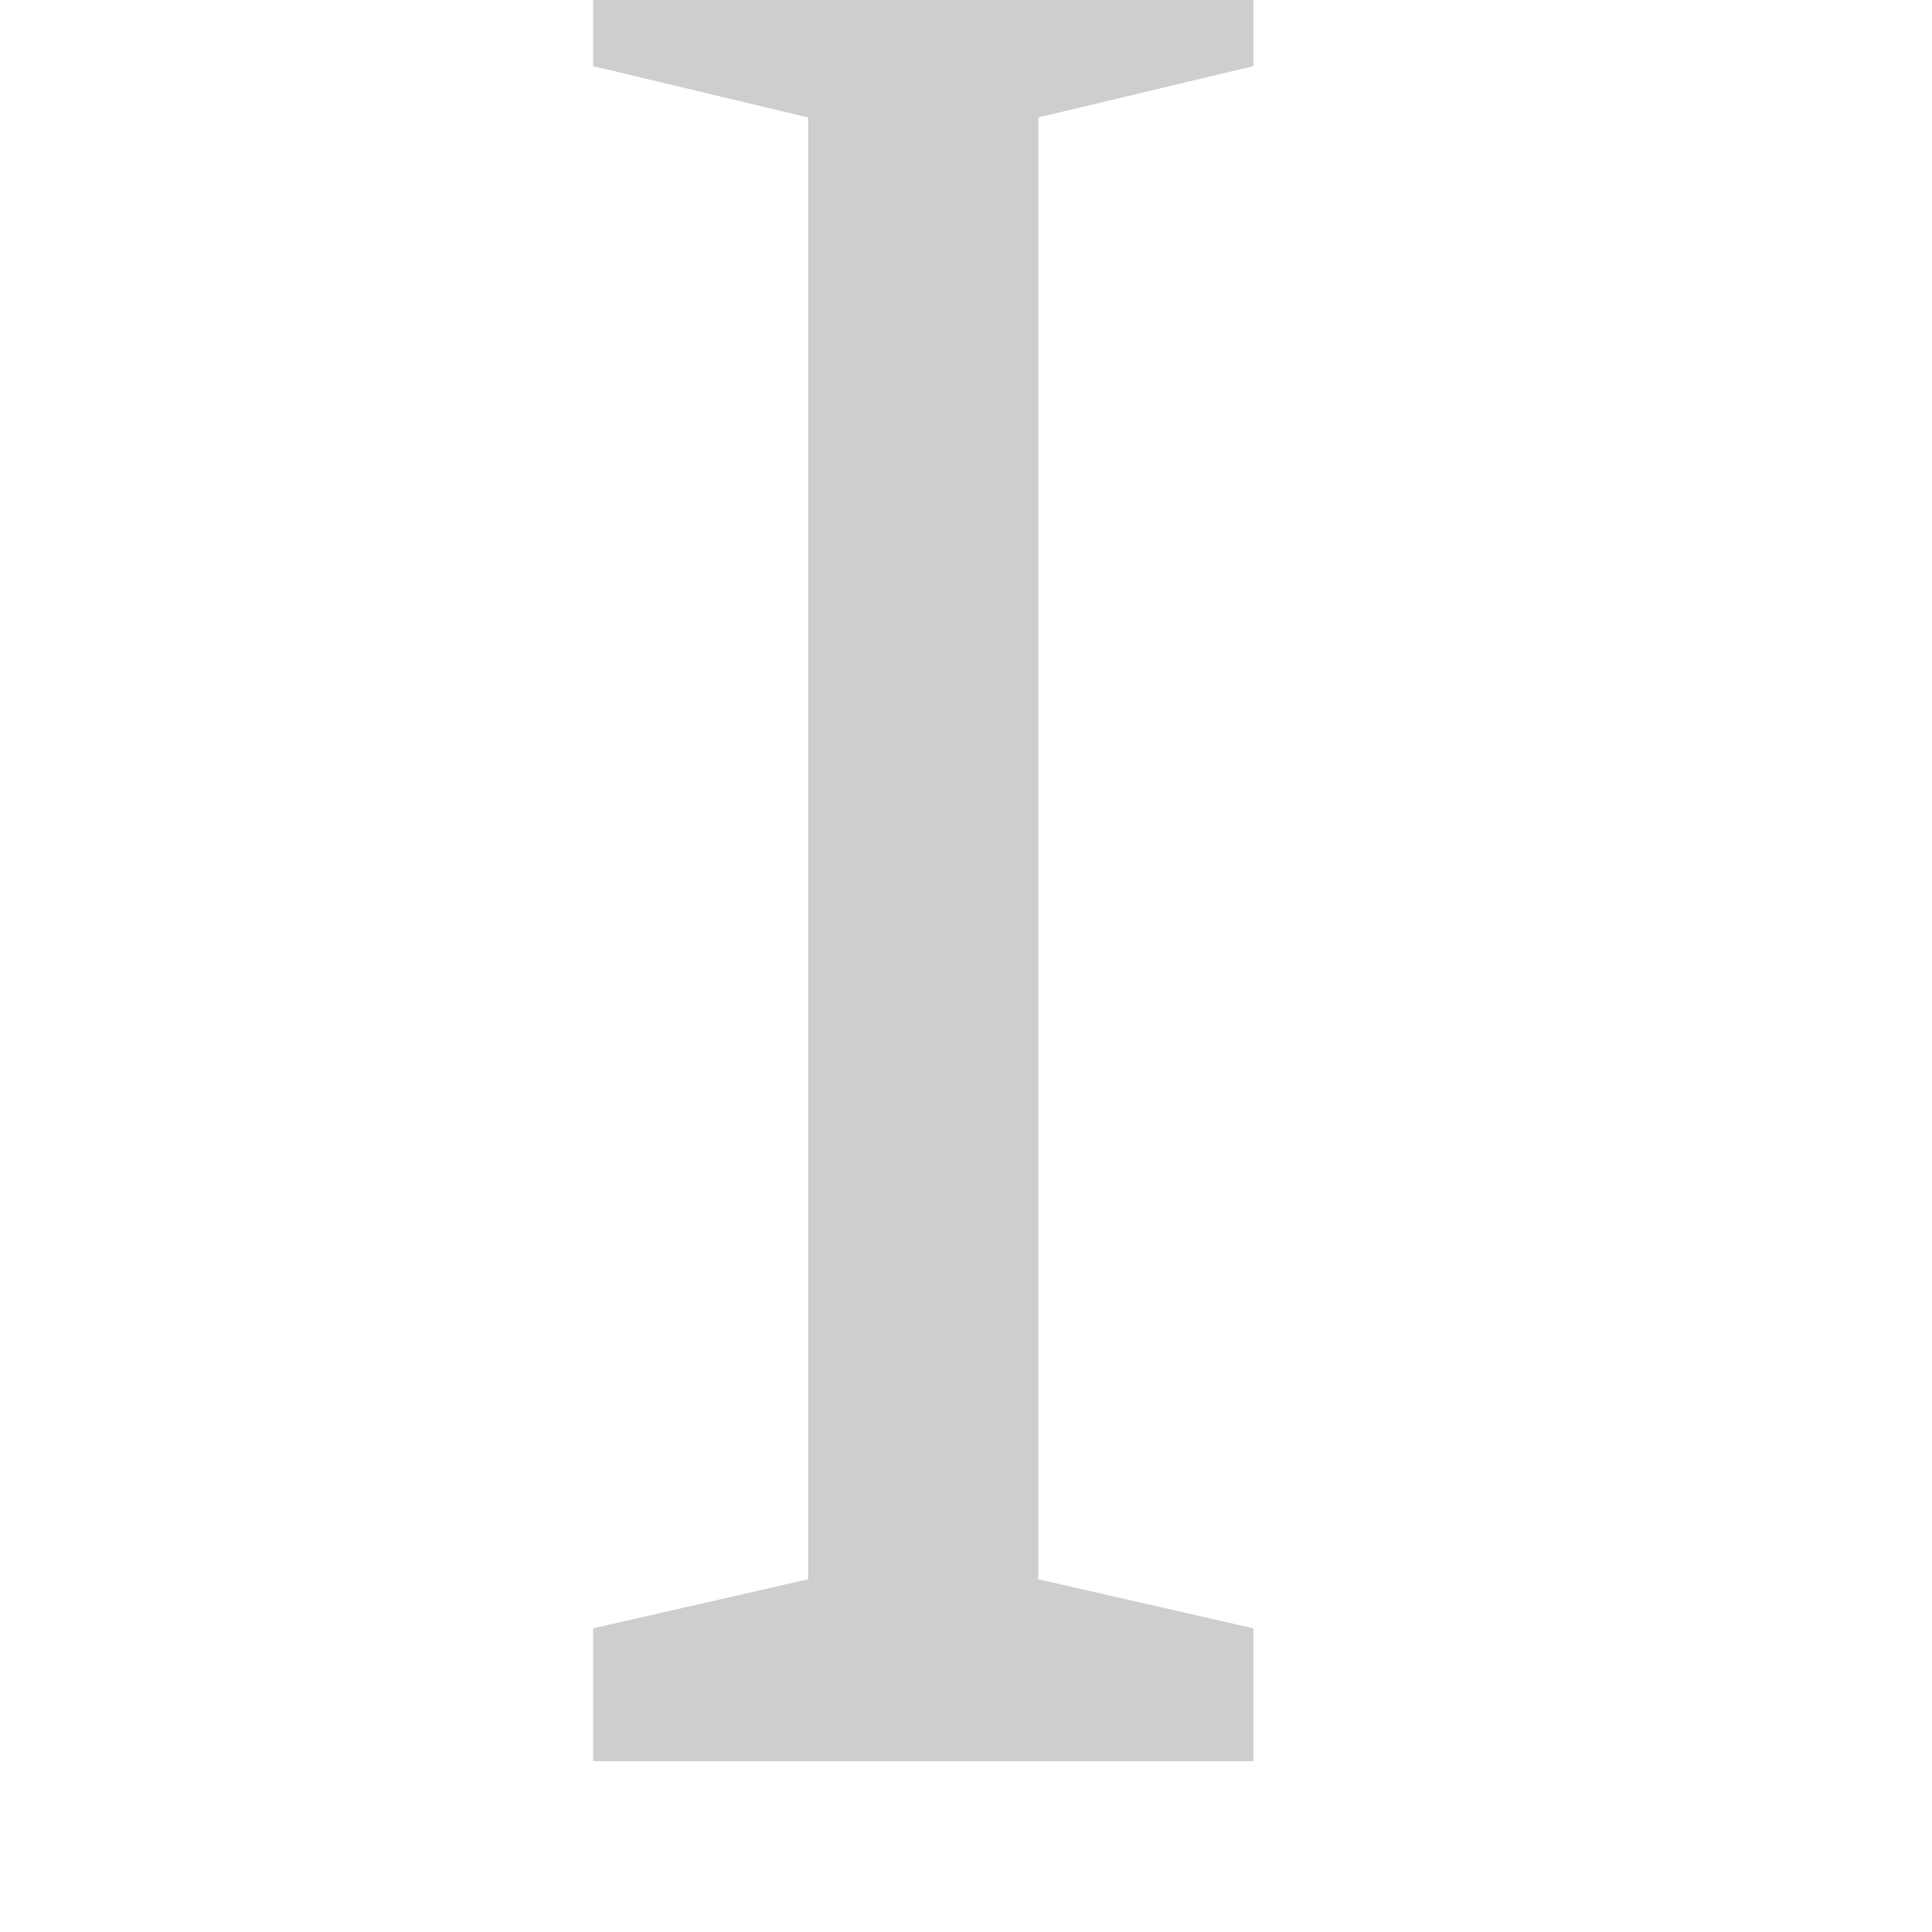
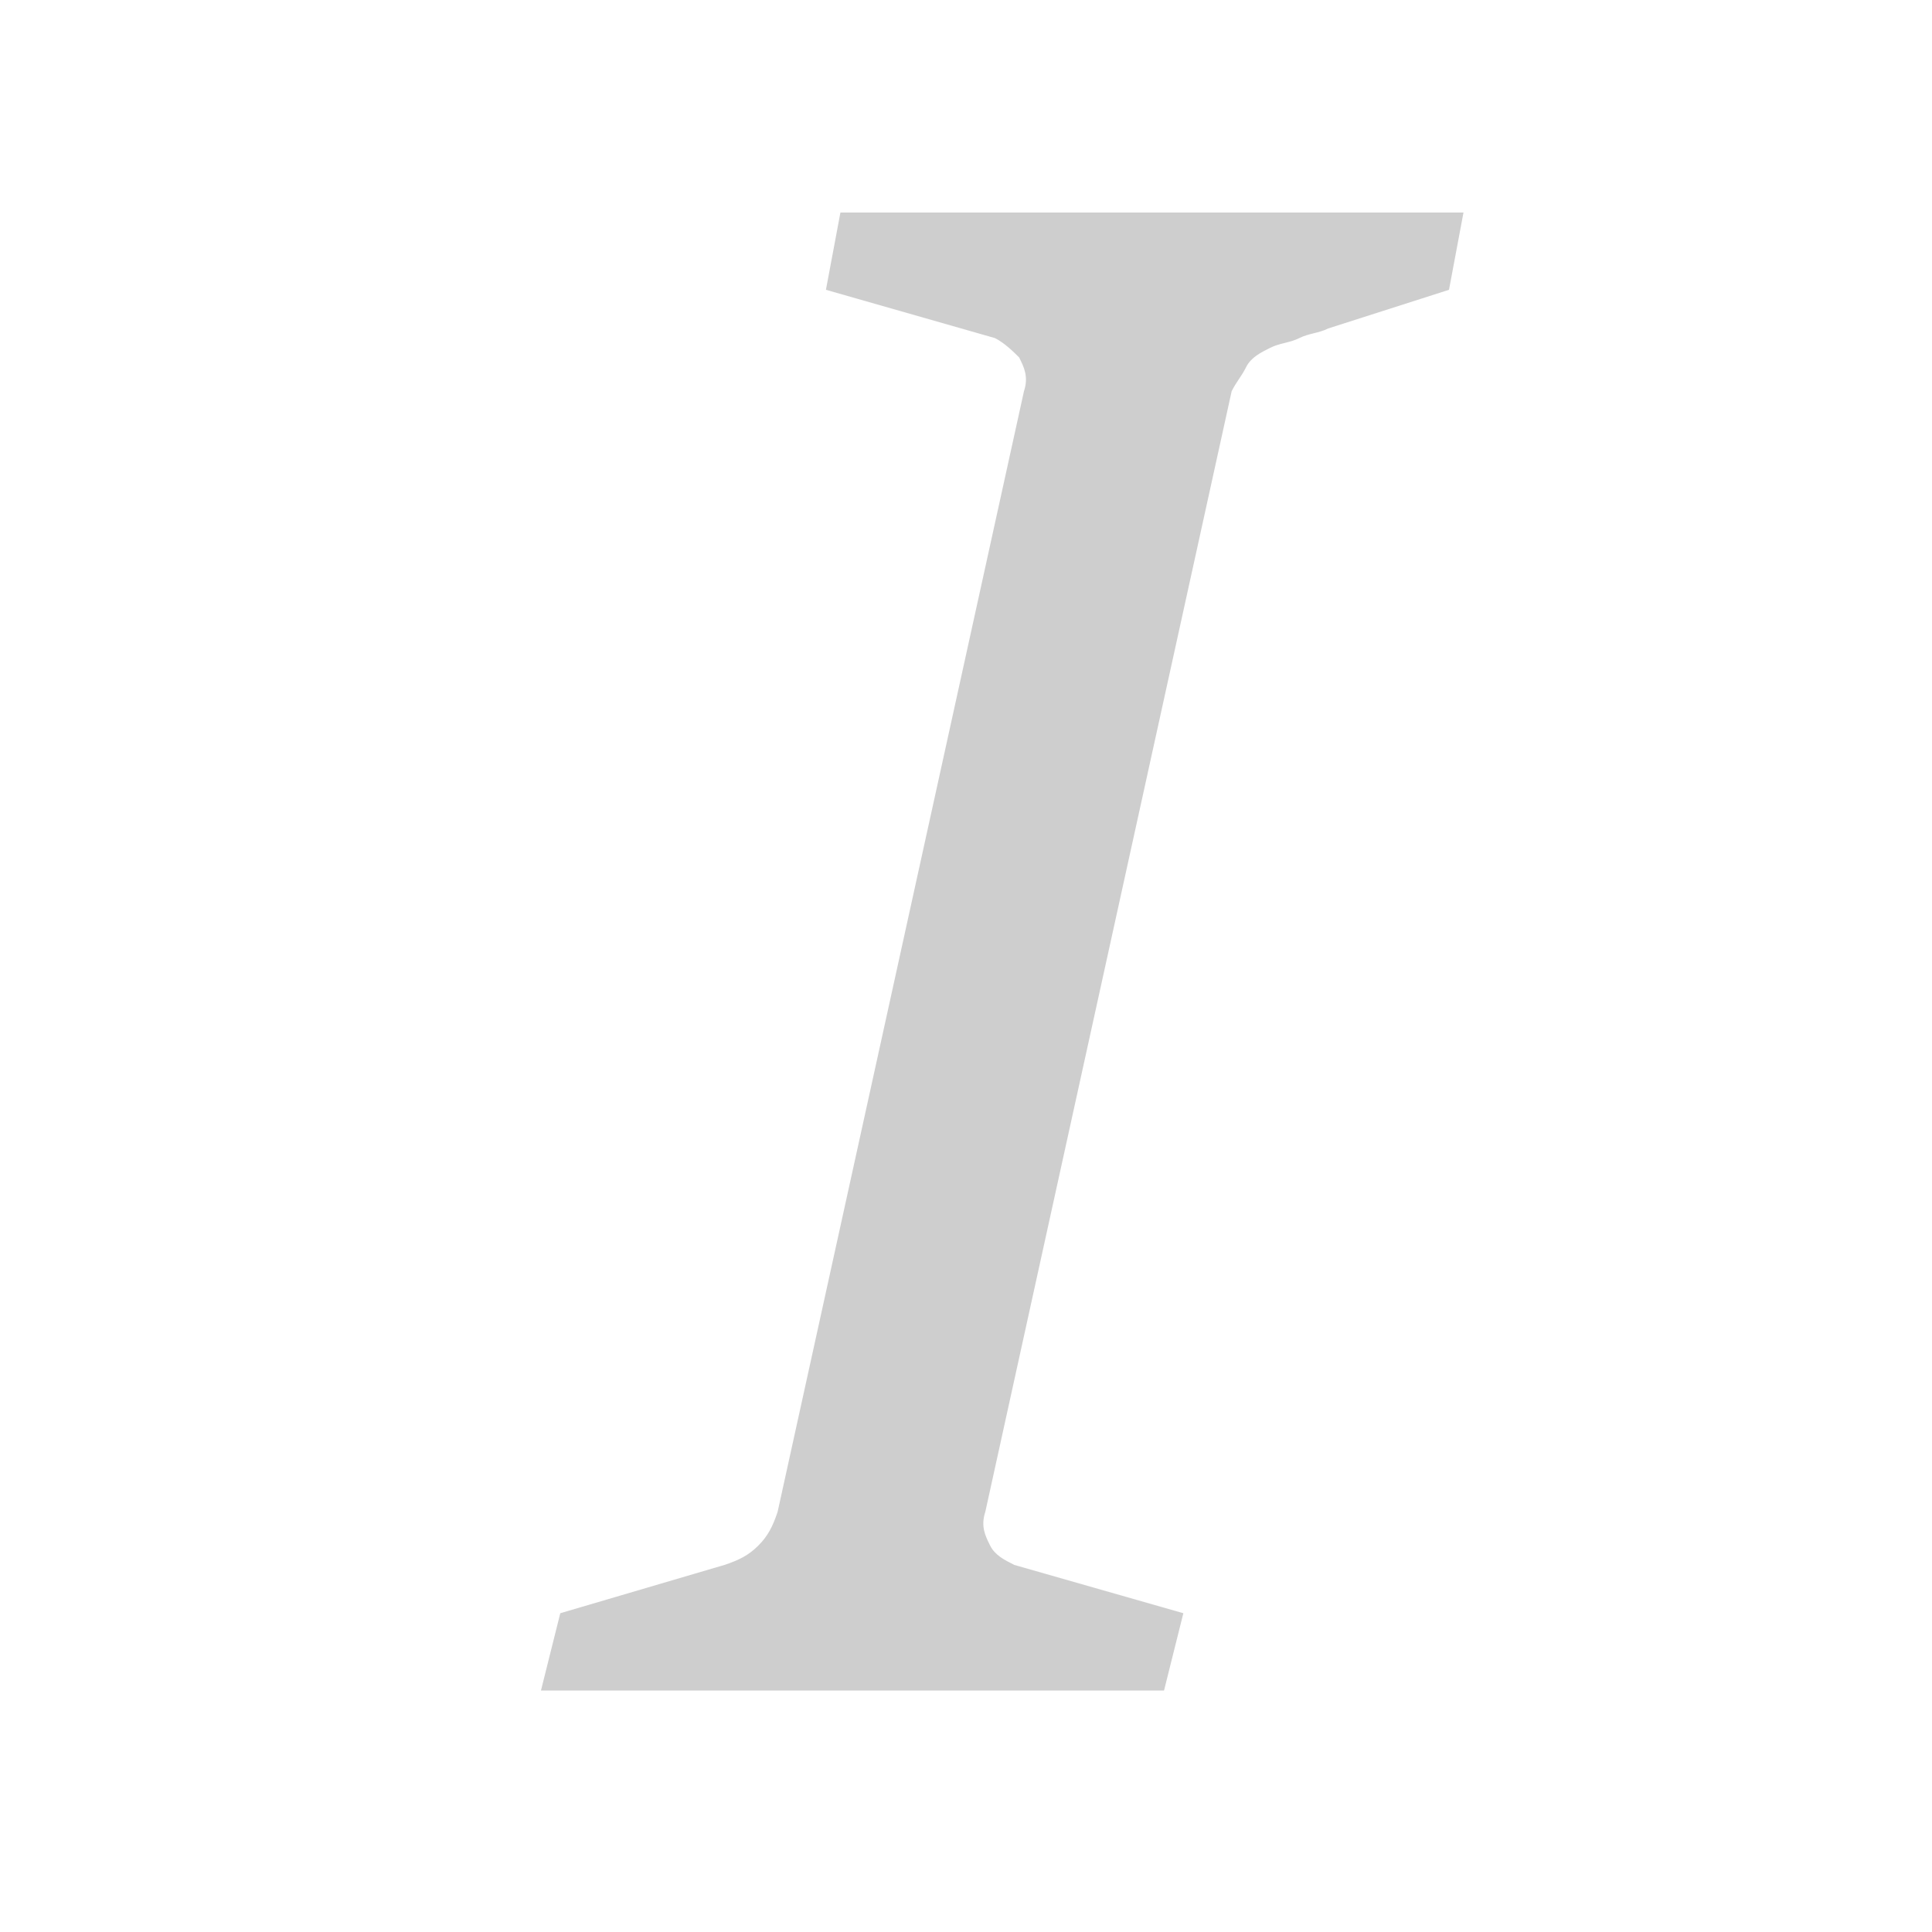
- <svg xmlns="http://www.w3.org/2000/svg" version="1.1" id="Layer_1" x="0px" y="0px" viewBox="0 0 40 40" style="enable-background:new 0 0 40 40;" xml:space="preserve">
+ <svg xmlns="http://www.w3.org/2000/svg" version="1.1" x="0px" y="0px" viewBox="0 0 40 40" style="enable-background:new 0 0 40 40;" xml:space="preserve">
  <style type="text/css">
- 	.st0{fill:none;}
- 	.st1{display:none;fill:#CECECE;}
- 	.st2{font-family:'SitkaText-Bold';}
- 	.st3{font-size:53px;}
+ 	.st0{display:none;}
+ 	.st1{display:inline;fill:none;}
+ 	.st2{display:inline;fill:#CECECE;}
+ 	.st3{fill:none;}
	.st4{fill:#CECECE;}
- 	.st5{font-family:'SitkaText-Italic';}
+ 	.st5{display:none;fill:none;stroke:#CECECE;stroke-width:2;stroke-linecap:round;stroke-miterlimit:10;}
+ 	.st6{display:none;fill:#CECECE;}
+ 	.st7{display:inline;fill:none;stroke:#CECECE;stroke-width:2;stroke-miterlimit:10;}
+ 	.st8{display:inline;fill:none;stroke:#CECECE;stroke-width:4;stroke-linecap:round;stroke-miterlimit:10;}
+ 	.st9{display:inline;fill:none;stroke:#CECECE;stroke-width:3;stroke-linecap:round;stroke-miterlimit:10;}
+ 	.st10{display:inline;fill:#75B6CC;}
+ 	.st11{display:inline;fill:#63E58E;}
+ 	.st12{display:inline;opacity:0.5;fill:#CECECE;}
+ 	.st13{display:inline;fill:none;stroke:#CECECE;stroke-width:1.5;stroke-linecap:round;stroke-miterlimit:10;}
+ 	.st14{display:inline;opacity:0.25;fill:#3C8199;}
+ 	.st15{display:inline;fill:#998D77;}
+ 	.st16{display:inline;fill:#82A5A8;}
+ 	.st17{display:inline;fill:#64CC66;}
+ 	.st18{display:inline;fill:#5B90C4;}
+ 	.st19{display:inline;fill:#CC5A5A;}
+ 	.st20{fill:none;stroke:#000000;stroke-width:0.25;stroke-miterlimit:10;}
</style>
-   <rect class="st0" width="40" height="40" />
-   <text transform="matrix(1 0 0 1 2.1216 36.4629)" class="st1 st2 st3">B</text>
-   <rect class="st0" width="40" height="40" />
-   <text transform="matrix(1 0 0 1 10.1538 36.4629)" class="st4 st5 st3">I</text>
+   <g id="Layer_1">
+     <g class="st0">
+       <rect y="3" class="st1" width="40" height="40" />
+       <path class="st2" d="M5.8,34.2l3.3-1.3c0.2-0.1,0.4-0.2,0.6-0.4s0.2-0.4,0.2-0.7V9.5c0-0.3-0.1-0.5-0.2-0.7    C9.5,8.7,9.3,8.6,9.1,8.5L5.8,7.3V5.4H21c2.3,0,4.1,0.2,5.6,0.6C28,6.4,29.2,6.9,30,7.5c0.8,0.6,1.4,1.4,1.7,2.2    c0.3,0.8,0.5,1.7,0.5,2.5c0,1-0.2,1.9-0.5,2.7S31,16.4,30.5,17c-0.6,0.6-1.3,1.2-2.1,1.6c-0.8,0.4-1.7,0.8-2.7,1v0.2    c1.3,0.1,2.4,0.3,3.5,0.7c1.1,0.4,2,0.9,2.7,1.5c0.8,0.6,1.4,1.4,1.8,2.3s0.6,1.8,0.6,2.9c0,1.2-0.2,2.2-0.5,3.1S33,32,32.4,32.6    s-1.3,1.2-2.1,1.6c-0.8,0.4-1.7,0.8-2.6,1.1c-0.9,0.3-1.9,0.5-3,0.6c-1,0.1-2.1,0.2-3.1,0.2H5.8V34.2z M18.9,18.7    c1.1,0,2.1-0.1,2.8-0.3c0.8-0.2,1.4-0.5,1.8-0.9c0.5-0.4,0.8-0.8,1-1.4c0.2-0.5,0.3-1.2,0.3-1.9c0-1.8-0.4-3.2-1.3-4    C22.7,9.4,21.4,9,19.5,9h-2.6v9.7H18.9z M21.1,32.5c1.9,0,3.3-0.4,4.2-1.2c0.9-0.8,1.4-2,1.4-3.8c0-1-0.1-1.9-0.4-2.6    c-0.2-0.7-0.6-1.3-1.1-1.7s-1.2-0.8-2-0.9s-1.8-0.3-3-0.3h-3.3v10.5H21.1z" />
+     </g>
+     <g>
+       <rect y="2" class="st3" width="40" height="40" />
+       <path class="st4" d="M24.1,35H11.2l0.4-1.6l3.4-1c0.3-0.1,0.5-0.2,0.7-0.4c0.2-0.2,0.3-0.4,0.4-0.7l5.1-23.2    c0.1-0.3,0-0.5-0.1-0.7c-0.1-0.1-0.3-0.3-0.5-0.4L17.1,6l0.3-1.6h12.9L30,6l-2.5,0.8c-0.2,0.1-0.4,0.1-0.6,0.2    c-0.2,0.1-0.4,0.1-0.6,0.2c-0.2,0.1-0.4,0.2-0.5,0.4s-0.2,0.3-0.3,0.5l-5.1,23.2c-0.1,0.3,0,0.5,0.1,0.7c0.1,0.2,0.3,0.3,0.5,0.4    l3.5,1L24.1,35z" />
+     </g>
+     <g class="st0">
+       <rect class="st1" width="40" height="40" />
+       <path class="st2" d="M8.2,6.1c0-0.3-0.1-0.5-0.2-0.7C7.9,5.3,7.6,5.1,7.4,5.1L4.1,4V2.4h12.7V4l-3.3,1.1c-0.2,0.1-0.4,0.2-0.6,0.4    c-0.2,0.2-0.2,0.4-0.2,0.7v16.5c0,0.5,0,1.1,0.1,1.7s0.2,1.2,0.4,1.8c0.2,0.6,0.5,1.2,0.9,1.7c0.4,0.5,0.8,1,1.4,1.5    c0.6,0.4,1.3,0.8,2.1,1c0.8,0.3,1.8,0.4,2.9,0.4c1.1,0,2.1-0.1,2.9-0.4c0.8-0.3,1.6-0.6,2.2-1c0.6-0.4,1.1-0.9,1.6-1.5    s0.7-1.1,1-1.7c0.2-0.6,0.4-1.2,0.5-1.8c0.1-0.6,0.1-1.1,0.1-1.6V6.2c0-0.3-0.1-0.5-0.2-0.7c-0.2-0.1-0.3-0.3-0.6-0.3L24.8,4V2.4    h11V4l-3.3,1.2c-0.2,0.1-0.4,0.2-0.6,0.3c-0.2,0.1-0.2,0.4-0.2,0.7v17.6c0,1.2-0.2,2.3-0.5,3.2s-0.8,1.8-1.5,2.5    c-0.6,0.7-1.3,1.4-2.1,1.9c-0.8,0.5-1.6,1-2.5,1.3c-0.9,0.3-1.7,0.6-2.6,0.7c-0.9,0.2-1.7,0.2-2.5,0.2c-1.9,0-3.7-0.3-5.1-0.8    s-2.7-1.2-3.7-2S9.5,29.2,9,28.1c-0.5-1.1-0.7-2.2-0.7-3.3V6.1z" />
+       <path class="st2" d="M2.4,37.4v-2.2h35.2v2.2H2.4z" />
+     </g>
+     <g class="st0">
+       <rect class="st1" width="40" height="40" />
+       <path class="st2" d="M8.1,26.1h2.8l1,4.9c0,0.2,0.2,0.4,0.4,0.7c0.3,0.2,0.5,0.4,0.6,0.5c0.4,0.3,0.9,0.6,1.4,0.8    c0.5,0.3,1.1,0.5,1.6,0.7s1.1,0.4,1.7,0.5c0.6,0.1,1.2,0.2,1.8,0.2c1.2,0,2.3-0.1,3.3-0.4c1-0.3,1.8-0.7,2.5-1.2    c0.7-0.5,1.2-1.1,1.6-1.9c0.4-0.7,0.5-1.6,0.5-2.5c0-1.4-0.4-2.5-1.2-3.5s-1.9-1.7-3.3-2.3c-0.7-0.3-1.3-0.5-2-0.8    c-0.7-0.2-1.3-0.5-2-0.7c-0.7-0.2-1.3-0.5-2-0.7c-0.6-0.2-1.3-0.5-1.9-0.7c-1.9-0.8-3.4-1.9-4.5-3.3c-1.1-1.4-1.6-3.2-1.6-5.2    c0-1.4,0.3-2.6,0.9-3.8s1.4-2.2,2.4-3c1-0.8,2.2-1.5,3.6-2c1.4-0.5,2.9-0.7,4.5-0.7c1,0,1.9,0,2.8,0.1s1.8,0.2,2.6,0.4    c0.8,0.1,1.6,0.3,2.4,0.5c0.8,0.2,1.5,0.4,2.3,0.5v8.6h-2.8l-0.9-4.6c0-0.2-0.2-0.4-0.4-0.6c-0.2-0.2-0.5-0.4-0.6-0.5    c-0.3-0.2-0.6-0.4-1-0.6s-0.8-0.3-1.2-0.5C23,5.1,22.5,5,22,4.9c-0.5-0.1-1-0.1-1.6-0.1c-1.1,0-2.1,0.1-3,0.4    c-0.9,0.3-1.6,0.6-2.2,1s-1.1,1-1.4,1.5c-0.3,0.6-0.5,1.2-0.5,1.9c0,0.6,0.1,1.2,0.2,1.8c0.1,0.6,0.4,1.1,0.8,1.6    c0.4,0.5,0.9,1,1.5,1.4c0.6,0.4,1.4,0.8,2.4,1.2c0.6,0.2,1.2,0.4,1.9,0.6s1.2,0.4,1.8,0.6c0.6,0.2,1.3,0.5,1.9,0.7    c0.6,0.2,1.3,0.5,2,0.8c0.8,0.3,1.6,0.7,2.3,1.2c0.8,0.5,1.4,1,2,1.7c0.6,0.7,1.1,1.5,1.4,2.4c0.4,0.9,0.5,2,0.5,3.2    c0,1.3-0.2,2.5-0.7,3.8c-0.5,1.2-1.3,2.3-2.3,3.2c-1.1,0.9-2.4,1.7-4.1,2.3c-1.7,0.6-3.7,0.9-6,0.9c-0.8,0-1.7-0.1-2.6-0.2    s-1.8-0.3-2.7-0.5c-0.9-0.2-1.9-0.4-2.8-0.7c-0.9-0.3-1.9-0.5-2.8-0.8L8.1,26.1z" />
+       <path class="st2" d="M5.1,25v-2.4h29.8V25H5.1z" />
+     </g>
+     <g class="st0">
+       <rect class="st1" width="40" height="40" />
+       <path class="st2" d="M20,37.1c-0.6,0-1.2-0.1-1.8-0.3s-1-0.5-1.5-0.9s-0.7-0.8-1-1.4s-0.4-1.1-0.4-1.7s0.1-1.2,0.4-1.7    c0.2-0.5,0.6-1,1-1.4s0.9-0.7,1.5-0.9s1.2-0.3,1.8-0.3c0.6,0,1.2,0.1,1.8,0.3c0.6,0.2,1.1,0.5,1.5,0.9s0.8,0.9,1,1.4    c0.2,0.5,0.4,1.1,0.4,1.7s-0.1,1.2-0.4,1.7c-0.2,0.5-0.6,1-1,1.4s-0.9,0.7-1.5,0.9C21.3,36.9,20.7,37.1,20,37.1z M15.5,3.9V2.7h9    v1.2l-2.4,21.5H18L15.5,3.9z" />
+     </g>
+     <g class="st0">
+       <rect x="0.5" y="8" class="st1" width="40" height="40" />
+       <path class="st2" d="M1.9,31.5L3.7,31C4,31,4.1,30.9,4.3,30.7c0.1-0.1,0.2-0.3,0.2-0.6V11.3c0-0.3-0.1-0.5-0.2-0.6    c-0.1-0.2-0.4-0.3-0.7-0.4L1.9,9.6V8.9L7.3,8v9.7v0.9c0.5-0.6,0.9-1.1,1.4-1.5c0.4-0.4,0.9-0.6,1.3-0.8c0.4-0.2,0.8-0.3,1.3-0.4    c0.4-0.1,0.8-0.1,1.2-0.1c0.7,0,1.4,0.1,2,0.3c0.6,0.2,1.2,0.5,1.7,1c0.5,0.5,0.8,1,1.1,1.8c0.3,0.7,0.4,1.6,0.4,2.6v8.7    c0,0.3,0.1,0.5,0.2,0.6s0.3,0.3,0.5,0.3l1.6,0.5v0.9h-7.6v-0.9l1.7-0.5c0.2-0.1,0.3-0.2,0.5-0.3c0.1-0.1,0.2-0.4,0.2-0.6v-7.5    c0-0.7,0-1.4-0.1-2c-0.1-0.6-0.3-1.1-0.5-1.5c-0.3-0.4-0.6-0.7-1.1-0.9c-0.5-0.2-1.1-0.3-1.8-0.3c-0.3,0-0.7,0-1,0.1    s-0.7,0.2-1.1,0.3s-0.7,0.3-1,0.5c-0.3,0.2-0.6,0.5-0.8,0.8v10.7c0,0.2,0.1,0.4,0.2,0.6C7.6,30.9,7.8,31,8,31l1.5,0.5v0.9H1.9    V31.5z" />
+       <path class="st2" d="M23.2,30.7c1-0.8,2-1.5,3-2.2c0.9-0.7,1.8-1.3,2.5-1.8c0.8-0.6,1.5-1.1,2.1-1.6s1.1-1,1.6-1.6    c0.4-0.5,0.7-1.1,1-1.6c0.2-0.6,0.3-1.2,0.3-1.9c0-0.6-0.1-1.1-0.2-1.5c-0.1-0.5-0.3-0.8-0.5-1.2c-0.3-0.3-0.6-0.6-1-0.7    c-0.4-0.2-0.9-0.3-1.5-0.3c-0.6,0-1.2,0.1-1.8,0.4c-0.6,0.2-1.2,0.5-1.7,0.9c-0.5,0.3-1,0.7-1.5,1c-0.4,0.4-0.8,0.7-1.1,0.9h-0.5    l-0.4-2.9c0.2-0.1,0.6-0.3,1-0.5c0.4-0.2,0.9-0.4,1.5-0.6c0.6-0.2,1.2-0.4,1.9-0.5c0.7-0.2,1.4-0.2,2.1-0.2c1,0,1.9,0.1,2.7,0.3    c0.8,0.2,1.6,0.5,2.2,0.9s1.1,0.9,1.4,1.6c0.4,0.6,0.5,1.4,0.5,2.3c0,0.8-0.1,1.5-0.4,2.1s-0.6,1.2-1.1,1.8    c-0.5,0.5-1,1.1-1.6,1.6c-0.6,0.5-1.3,1-2.1,1.5s-1.6,1-2.5,1.5c-0.9,0.5-1.8,1.1-2.7,1.7v0.1l2.2-0.1h6.9c0.3,0,0.6-0.1,0.7-0.2    c0.2-0.1,0.3-0.3,0.3-0.6l0.4-1.9h1.1v5.3H23.2V30.7z" />
+     </g>
+     <g class="st0">
+       <rect y="11" class="st1" width="40" height="40" />
+       <path class="st2" d="M11.7,27.8l-7.9-6.7l7.9-6.6l1.8,1.9l-5.8,4.8l5.8,4.8L11.7,27.8z" />
+       <path class="st2" d="M24.7,16.1c0,0.7-0.1,1.2-0.3,1.8s-0.5,1-0.9,1.3s-0.8,0.7-1.3,0.9s-1.1,0.4-1.8,0.5l-0.1,2.2h-2.4l-0.2-4.4    h1.7c0.4,0,0.7-0.1,1-0.2s0.5-0.3,0.7-0.4s0.3-0.4,0.4-0.7s0.1-0.5,0.1-0.8c0-0.4-0.1-0.7-0.2-1s-0.4-0.6-0.8-0.9    s-0.8-0.4-1.3-0.6s-1.2-0.2-1.9-0.2h-0.7V11h0.8c1.2,0,2.3,0.1,3.2,0.4s1.6,0.7,2.3,1.1s1.1,1,1.4,1.6S24.7,15.4,24.7,16.1z     M21.1,26c0,0.3-0.1,0.5-0.2,0.7s-0.2,0.4-0.4,0.6s-0.4,0.3-0.6,0.4s-0.5,0.1-0.8,0.1s-0.5,0-0.7-0.1s-0.4-0.2-0.6-0.4    s-0.3-0.4-0.4-0.6s-0.2-0.5-0.2-0.7s0.1-0.5,0.2-0.7s0.2-0.4,0.4-0.6s0.4-0.3,0.6-0.4s0.5-0.1,0.7-0.1s0.5,0,0.8,0.1    s0.4,0.2,0.6,0.4s0.3,0.4,0.4,0.6S21.1,25.7,21.1,26z" />
+       <path class="st2" d="M28.3,14.5l7.9,6.6l-7.9,6.7L26.5,26l5.8-4.8l-5.8-4.8L28.3,14.5z" />
+     </g>
+     <g class="st0">
+       <rect x="10" y="13" class="st1" width="40" height="40" />
+       <path class="st2" d="M26.1,32l2.1-0.6c0.1,0,0.2-0.1,0.3-0.2s0.1-0.2,0.1-0.3V17.7h-3.8c-0.1,0-0.2,0-0.3,0.1s-0.1,0.2-0.1,0.3    l-0.5,2.6h-1.6v-4.6h15.7v4.6h-1.6L35.7,18c0-0.1-0.1-0.2-0.1-0.3c-0.1-0.1-0.2-0.1-0.3-0.1h-3.9v13.2c0,0.1,0,0.3,0.1,0.3    c0.1,0.1,0.2,0.1,0.3,0.2l2.1,0.6V33h-7.8V32z" />
+     </g>
+     <g class="st0">
+       <rect x="-7" y="7.5" class="st1" width="40" height="40" />
+       <path class="st2" d="M7.5,31.7l2.9-0.9c0.2-0.1,0.4-0.2,0.5-0.3c0.1-0.1,0.2-0.3,0.2-0.6V9.7H5.3c-0.2,0-0.4,0.1-0.5,0.2    s-0.2,0.3-0.3,0.5l-0.7,3.8H1.7V7.5h22.6v6.6h-2.1l-0.7-3.8c0-0.2-0.1-0.4-0.3-0.5c-0.1-0.1-0.3-0.2-0.5-0.2h-5.9v20.3    c0,0.3,0.1,0.5,0.2,0.6c0.1,0.1,0.3,0.2,0.5,0.3l2.9,0.9V33h-11V31.7z" />
+     </g>
+     <g class="st0">
+       <rect x="-24" class="st1" width="40" height="40" />
+       <path class="st2" d="M5.7,9.8l1.6-0.4c0.1,0,0.1-0.1,0.2-0.1s0.1-0.1,0.1-0.2V4.8l0.1-0.9L7.5,3.9l-2,0.4V3.7l2.8-1.3h0.6    c0,0.2,0,0.3,0,0.5s0,0.4,0,0.6c0,0.2,0,0.4,0,0.6s0,0.4,0,0.5v4.5c0,0.1,0,0.2,0.1,0.2c0,0.1,0.1,0.1,0.2,0.1l1.5,0.4v0.5h-5V9.8    z" />
+       <path class="st2" d="M12.8,9.5c0-0.1,0-0.3,0.1-0.4C12.9,9,13,8.9,13.1,8.8s0.2-0.2,0.3-0.2c0.1-0.1,0.3-0.1,0.4-0.1    c0.1,0,0.3,0,0.4,0.1c0.1,0.1,0.2,0.1,0.3,0.2c0.1,0.1,0.2,0.2,0.2,0.3c0.1,0.1,0.1,0.3,0.1,0.4c0,0.1,0,0.3-0.1,0.4    c-0.1,0.1-0.1,0.2-0.2,0.3c-0.1,0.1-0.2,0.2-0.3,0.2c-0.1,0.1-0.3,0.1-0.4,0.1c-0.1,0-0.3,0-0.4-0.1c-0.1-0.1-0.2-0.1-0.3-0.2    c-0.1-0.1-0.2-0.2-0.2-0.3C12.8,9.8,12.8,9.6,12.8,9.5z" />
+       <path class="st2" d="M3.5,21.5c0.5-0.3,0.9-0.6,1.3-0.9c0.4-0.3,0.8-0.5,1.2-0.8c0.4-0.3,0.7-0.5,1-0.8c0.3-0.2,0.5-0.5,0.8-0.8    s0.4-0.5,0.5-0.8s0.2-0.5,0.2-0.8c0-0.3,0-0.5-0.1-0.7c-0.1-0.2-0.1-0.4-0.3-0.5s-0.3-0.2-0.5-0.3C7.4,15.1,7.2,15,6.9,15    c-0.3,0-0.5,0.1-0.8,0.2c-0.3,0.1-0.5,0.2-0.8,0.4C5,15.7,4.8,15.8,4.6,16s-0.4,0.3-0.5,0.4H3.8l-0.1-1.4c0.1-0.1,0.3-0.1,0.5-0.2    c0.2-0.1,0.4-0.2,0.7-0.2c0.2-0.1,0.5-0.1,0.8-0.2c0.3-0.1,0.6-0.1,1-0.1c0.5,0,0.9,0,1.3,0.1s0.7,0.2,1,0.4s0.5,0.4,0.7,0.7    c0.2,0.3,0.3,0.6,0.3,1c0,0.3-0.1,0.6-0.2,0.9c-0.1,0.3-0.3,0.5-0.5,0.8C9,18.5,8.8,18.7,8.5,19c-0.3,0.2-0.6,0.5-0.9,0.7    c-0.3,0.2-0.7,0.5-1.1,0.7c-0.4,0.2-0.8,0.5-1.2,0.8v0.1l1.1-0.1h2.8c0.1,0,0.2,0,0.3-0.1c0.1,0,0.1-0.1,0.1-0.2l0.2-0.9h0.7v2.4    H3.5V21.5z" />
+       <path class="st2" d="M12.8,21.5c0-0.1,0-0.3,0.1-0.4c0.1-0.1,0.1-0.2,0.2-0.3s0.2-0.2,0.3-0.2c0.1-0.1,0.3-0.1,0.4-0.1    c0.1,0,0.3,0,0.4,0.1c0.1,0.1,0.2,0.1,0.3,0.2c0.1,0.1,0.2,0.2,0.2,0.3c0.1,0.1,0.1,0.3,0.1,0.4c0,0.1,0,0.3-0.1,0.4    c-0.1,0.1-0.1,0.2-0.2,0.3c-0.1,0.1-0.2,0.2-0.3,0.2c-0.1,0.1-0.3,0.1-0.4,0.1c-0.1,0-0.3,0-0.4-0.1c-0.1-0.1-0.2-0.1-0.3-0.2    c-0.1-0.1-0.2-0.2-0.2-0.3C12.8,21.8,12.8,21.6,12.8,21.5z" />
+       <path class="st2" d="M3.6,34.7h0.3c0.1,0.1,0.3,0.2,0.5,0.3c0.2,0.1,0.5,0.3,0.7,0.4s0.6,0.2,0.9,0.3c0.3,0.1,0.6,0.1,0.9,0.1    c0.3,0,0.6,0,0.9-0.1c0.3-0.1,0.5-0.2,0.6-0.4s0.3-0.4,0.4-0.7c0.1-0.3,0.1-0.5,0.1-0.9c0-0.3,0-0.6-0.1-0.8    c-0.1-0.2-0.2-0.5-0.4-0.6C8.3,32.2,8,32,7.7,31.9s-0.6-0.2-1.1-0.2h-1v-1h0.8c0.7,0,1.2-0.2,1.5-0.5c0.3-0.3,0.5-0.8,0.5-1.5    c0-0.2,0-0.5-0.1-0.7c0-0.2-0.1-0.4-0.2-0.5c-0.1-0.1-0.3-0.3-0.5-0.4c-0.2-0.1-0.4-0.1-0.7-0.1c-0.3,0-0.5,0-0.8,0.1    c-0.3,0.1-0.5,0.2-0.8,0.3c-0.2,0.1-0.5,0.2-0.7,0.4c-0.2,0.1-0.4,0.2-0.5,0.3H4l0-1.4c0.1,0,0.2-0.1,0.4-0.2    c0.2-0.1,0.4-0.1,0.6-0.2s0.5-0.1,0.8-0.2s0.6-0.1,0.9-0.1c0.4,0,0.9,0.1,1.3,0.2C8.4,26.6,8.7,26.8,9,27c0.3,0.2,0.6,0.4,0.7,0.7    c0.2,0.3,0.3,0.6,0.3,1c0,0.2,0,0.4-0.1,0.7c-0.1,0.2-0.2,0.5-0.4,0.7c-0.2,0.2-0.4,0.4-0.7,0.6c-0.3,0.2-0.7,0.4-1.1,0.5l0,0.1    c0.2,0,0.4,0.1,0.6,0.1c0.2,0,0.4,0.1,0.6,0.2c0.2,0.1,0.4,0.2,0.5,0.3c0.2,0.1,0.3,0.3,0.5,0.5c0.1,0.2,0.2,0.4,0.3,0.6    s0.1,0.5,0.1,0.8c0,0.3-0.1,0.6-0.2,0.9c-0.1,0.3-0.3,0.5-0.4,0.8c-0.2,0.2-0.4,0.4-0.7,0.6c-0.3,0.2-0.5,0.3-0.8,0.4    c-0.3,0.1-0.6,0.2-0.9,0.3c-0.3,0.1-0.6,0.1-1,0.1c-0.3,0-0.7,0-1-0.1c-0.3,0-0.6-0.1-0.8-0.2c-0.2-0.1-0.5-0.1-0.6-0.2    c-0.2-0.1-0.3-0.1-0.5-0.2L3.6,34.7z" />
+       <path class="st2" d="M12.8,33.5c0-0.1,0-0.3,0.1-0.4c0.1-0.1,0.1-0.2,0.2-0.3c0.1-0.1,0.2-0.2,0.3-0.2c0.1-0.1,0.3-0.1,0.4-0.1    c0.1,0,0.3,0,0.4,0.1c0.1,0.1,0.2,0.1,0.3,0.2c0.1,0.1,0.2,0.2,0.2,0.3c0.1,0.1,0.1,0.3,0.1,0.4c0,0.1,0,0.3-0.1,0.4    c-0.1,0.1-0.1,0.2-0.2,0.3c-0.1,0.1-0.2,0.2-0.3,0.2c-0.1,0.1-0.3,0.1-0.4,0.1c-0.1,0-0.3,0-0.4-0.1c-0.1-0.1-0.2-0.1-0.3-0.2    c-0.1-0.1-0.2-0.2-0.2-0.3C12.8,33.8,12.8,33.6,12.8,33.5z" />
+     </g>
+     <g class="st0">
+       <rect x="-16" y="9" class="st1" width="72" height="72" />
+       <path class="st2" d="M13.7,28.1c-1,0-1.9-0.2-2.6-0.5c-0.7-0.3-1.3-0.8-1.8-1.4c-0.5-0.6-0.8-1.3-1-2.2c-0.2-0.8-0.3-1.8-0.3-2.9    c0-1.4,0.3-2.7,0.9-3.9c0.6-1.2,1.3-2.3,2.3-3.3c0.9-1,2-1.9,3.1-2.7c1.1-0.8,2.2-1.5,3.3-2.1l1.8,2.6c-0.9,0.6-1.6,1.2-2.2,1.8    c-0.6,0.6-1.1,1.2-1.5,1.7c-0.4,0.6-0.8,1.1-1,1.6s-0.5,1-0.7,1.5c0.8,0.5,1.5,0.9,2,1.2c0.6,0.4,1,0.7,1.4,1.1    c0.4,0.4,0.6,0.8,0.8,1.2s0.3,1,0.3,1.6c0,0.5-0.1,1-0.3,1.5c-0.2,0.5-0.5,1-0.9,1.4c-0.4,0.4-0.9,0.8-1.5,1.1    C15.1,28,14.4,28.1,13.7,28.1z M27.1,28.1c-1,0-1.9-0.2-2.6-0.5c-0.7-0.3-1.3-0.8-1.8-1.4c-0.5-0.6-0.8-1.3-1-2.2    c-0.2-0.8-0.3-1.8-0.3-2.9c0-1.4,0.3-2.7,0.9-3.9c0.6-1.2,1.4-2.3,2.3-3.3c0.9-1,1.9-1.9,3.1-2.7c1.1-0.8,2.2-1.5,3.3-2.1l1.8,2.6    c-0.9,0.6-1.6,1.2-2.2,1.8c-0.6,0.6-1.1,1.2-1.5,1.7c-0.4,0.6-0.8,1.1-1,1.6s-0.5,1-0.7,1.5c0.8,0.5,1.4,0.9,2,1.2    c0.6,0.4,1,0.7,1.4,1.1c0.4,0.4,0.7,0.8,0.8,1.2s0.3,1,0.3,1.6c0,0.5-0.1,1-0.3,1.5s-0.5,1-0.9,1.4c-0.4,0.4-0.9,0.8-1.5,1.1    C28.5,28,27.8,28.1,27.1,28.1z" />
+     </g>
+     <g class="st0">
+       <rect y="8" class="st1" width="40" height="40" />
+       <path class="st2" d="M12.4,18.9c0,1.1-0.2,2-0.5,2.9c-0.3,0.8-0.7,1.5-1.3,2S9.5,24.7,8.8,25s-1.5,0.4-2.4,0.4    c-0.4,0-0.8,0-1.2-0.1c-0.4,0-0.8-0.1-1.2-0.2v5.1H2V13h1.9L4,15c0.6-0.8,1.3-1.4,2-1.8c0.7-0.3,1.4-0.5,2.2-0.5    c0.7,0,1.3,0.1,1.8,0.4c0.5,0.3,1,0.7,1.3,1.2c0.4,0.5,0.6,1.2,0.8,1.9C12.3,17.1,12.4,18,12.4,18.9z M10.3,19    c0-0.6,0-1.2-0.1-1.8c-0.1-0.5-0.2-1-0.4-1.4c-0.2-0.4-0.5-0.7-0.8-0.9c-0.3-0.2-0.7-0.3-1.1-0.3c-0.3,0-0.5,0-0.8,0.1    c-0.3,0.1-0.6,0.2-0.9,0.4c-0.3,0.2-0.6,0.5-0.9,0.8c-0.3,0.3-0.7,0.7-1.1,1.2v5.9c0.4,0.2,0.8,0.3,1.2,0.4    c0.4,0.1,0.9,0.1,1.3,0.1c1.1,0,2-0.4,2.7-1.2C9.9,21.7,10.3,20.6,10.3,19z" />
+       <path class="st2" d="M15.6,13h1.9l0.1,2.3c0.7-0.9,1.4-1.5,2.1-1.9c0.7-0.4,1.4-0.6,2.1-0.6c1.3,0,2.2,0.4,2.9,1.2    c0.7,0.8,1,2,0.9,3.7h-2.1c0-1.1-0.1-1.9-0.5-2.3c-0.3-0.5-0.8-0.7-1.5-0.7c-0.3,0-0.6,0.1-0.9,0.2c-0.3,0.1-0.6,0.3-0.9,0.5    c-0.3,0.2-0.6,0.5-1,0.9c-0.3,0.4-0.7,0.8-1.1,1.3v7.9h-2.1V13z" />
+       <path class="st2" d="M38.6,18.5c0,0.3,0,0.6,0,0.8c0,0.2,0,0.4,0,0.6h-8.6c0,1.3,0.3,2.2,1,2.9c0.7,0.7,1.7,1,3,1    c0.4,0,0.7,0,1.1,0c0.4,0,0.7-0.1,1-0.1s0.7-0.1,1-0.2c0.3-0.1,0.6-0.1,0.8-0.2v1.7c-0.6,0.2-1.2,0.3-2,0.4    c-0.7,0.1-1.5,0.2-2.3,0.2c-1,0-2-0.1-2.7-0.4s-1.4-0.7-1.9-1.2c-0.5-0.5-0.8-1.2-1.1-2c-0.2-0.8-0.3-1.7-0.3-2.7    c0-0.9,0.1-1.7,0.4-2.4c0.2-0.8,0.6-1.4,1.1-2c0.5-0.6,1.1-1,1.8-1.4s1.5-0.5,2.4-0.5c0.9,0,1.6,0.1,2.3,0.4    c0.7,0.3,1.2,0.6,1.7,1.1c0.5,0.5,0.8,1.1,1,1.8C38.4,16.8,38.6,17.6,38.6,18.5z M36.3,18.2c0-0.5,0-1-0.2-1.5    c-0.1-0.5-0.3-0.8-0.6-1.2c-0.3-0.3-0.6-0.6-1-0.8c-0.4-0.2-0.9-0.3-1.4-0.3c-0.5,0-0.9,0.1-1.3,0.3c-0.4,0.2-0.7,0.4-1,0.8    c-0.3,0.3-0.5,0.7-0.7,1.2c-0.2,0.5-0.3,1-0.3,1.5H36.3z" />
+     </g>
+     <line class="st5" x1="20" y1="7" x2="35.5" y2="7" />
+     <line class="st5" x1="20.5" y1="19.8" x2="36" y2="19.8" />
+     <line class="st5" x1="20.5" y1="32.5" x2="36" y2="32.5" />
+     <circle class="st6" cx="8" cy="7" r="3" />
+     <circle class="st6" cx="8" cy="20" r="3" />
+     <circle class="st6" cx="8" cy="33" r="3" />
+     <g class="st0">
+       <rect x="-41.2" y="-24" class="st1" width="14.6" height="14.8" />
+     </g>
+   </g>
+   <g id="hide" class="st0">
+     <path class="st2" d="M25.3,11.5l-3,3c-0.7-0.3-1.5-0.5-2.3-0.5c-3.2,0-5.8,2.6-5.8,5.8c0,0.8,0.2,1.6,0.5,2.3l-4.2,4.2   c-4.7-2.7-8-6.4-8-6.4s8.2-9.3,17.5-9.3C21.8,10.6,23.6,10.9,25.3,11.5z" />
+     <path class="st2" d="M29,13.2L35.2,7c0.2-0.2,0.3-0.5,0.3-0.8c0-0.3-0.1-0.6-0.3-0.8c-0.1-0.1-0.2-0.2-0.3-0.2   c-0.4-0.2-1-0.1-1.3,0.2L4.8,34c-0.1,0.1-0.2,0.3-0.3,0.4c0,0.1-0.1,0.3-0.1,0.4c0,0.3,0.1,0.6,0.3,0.8c0.5,0.5,1.2,0.5,1.6,0   l7.6-7.6c1.9,0.7,3.9,1.2,5.9,1.2c9.3,0,17.5-9.3,17.5-9.3S34,15.9,29,13.2z M20,25.7c-1,0-2-0.3-2.9-0.7l7.9-7.9   c0.5,0.8,0.7,1.8,0.7,2.9C25.8,23.1,23.2,25.7,20,25.7z" />
+   </g>
+   <g id="Layer_12" class="st0">
+     <ellipse class="st2" cx="8.5" cy="33.8" rx="5.1" ry="4.5" />
+     <ellipse class="st2" cx="29" cy="27.3" rx="5.1" ry="4.5" />
+     <line class="st7" x1="12.6" y1="34.1" x2="12.6" y2="7.8" />
+     <line class="st7" x1="33.1" y1="27.7" x2="33.1" y2="4" />
+     <line class="st8" x1="13.6" y1="7.8" x2="32.1" y2="4" />
+     <line class="st7" x1="12.6" y1="13.3" x2="33.1" y2="9.4" />
+   </g>
+   <g id="Layer_13" class="st0">
+     <line class="st9" x1="6" y1="30.5" x2="6" y2="34.5" />
+     <line class="st9" x1="34" y1="30.5" x2="34" y2="34.5" />
+     <line class="st9" x1="6" y1="34.5" x2="34" y2="34.5" />
+     <path class="st2" d="M27.1,19.2l-6.6,8.9c-0.3,0.4-0.8,0.4-1.1,0l-6.6-8.9c-0.3-0.4,0-1.1,0.5-1.1h2.4c0.4,0,0.7-0.3,0.7-0.7V5.9   c0-0.4,0.3-0.7,0.7-0.7h5.7c0.4,0,0.7,0.3,0.7,0.7v11.5c0,0.4,0.3,0.7,0.7,0.7h2.4C27.1,18.1,27.4,18.7,27.1,19.2z" />
+   </g>
+   <g id="url" class="st0">
+     <path class="st10" d="M36,20.7c-0.3,8.2-6.8,14.8-15,15.3c1-1.3,1.7-3.3,4-5c4-3-2-3-4-2s-4-6-5-10s-7,0-6,5c0.8,4-1.6,3.9-2.6,5.9   C5.3,27.2,4,23.7,4,20C4,12.5,9.2,6.2,16.2,4.5C13.7,6.7,11.6,9.8,14,9c3-1,10,1,10,3s3,12,4,9s0-9,2-8s2,8,4,8   C34.6,21,35.3,20.9,36,20.7z" />
+     <path class="st11" d="M25,31c-2.3,1.7-2.9,3.7-4,5c-0.3,0-0.7,0-1,0c-5.1,0-9.6-2.4-12.6-6.1c1-2,3.4-1.9,2.6-5.9c-1-5,5-9,6-5   s3,11,5,10S29,28,25,31z" />
+     <path class="st11" d="M36,20c0,0.2,0,0.5,0,0.7c-0.7,0.2-1.4,0.3-2,0.3c-2,0-2-7-4-8s-1,5-2,8s-4-7-4-9s-7-4-10-3   c-2.4,0.8-0.3-2.3,2.2-4.5C17.4,4.2,18.7,4,20,4C28.8,4,36,11.2,36,20z" />
+   </g>
+   <g id="Layer_9" class="st0">
+ </g>
+   <g id="pad" class="st0">
+     <path class="st12" d="M34.4,33.5H5.6c-1.4,0-2.6-1.1-2.6-2.6V9.1c0-1.4,1.1-2.6,2.6-2.6h28.9c1.4,0,2.6,1.1,2.6,2.6v21.9   C37,32.4,35.9,33.5,34.4,33.5z" />
+     <line class="st13" x1="20" y1="7.8" x2="16.5" y2="11.3" />
+     <line class="st13" x1="20" y1="7.8" x2="23.5" y2="11.3" />
+     <line class="st13" x1="20" y1="32.3" x2="23.5" y2="28.8" />
+     <line class="st13" x1="20" y1="32.3" x2="16.5" y2="28.8" />
+     <line class="st13" x1="35.8" y1="20" x2="32.3" y2="16.5" />
+     <line class="st13" x1="35.8" y1="20" x2="32.3" y2="23.5" />
+     <line class="st13" x1="4.3" y1="20" x2="7.8" y2="23.5" />
+     <line class="st13" x1="4.3" y1="20" x2="7.8" y2="16.5" />
+   </g>
+   <g id="img" class="st0">
+     <path class="st12" d="M34.4,6.5H5.6C4.2,6.5,3,7.6,3,9.1v21.9c0,1.4,1.2,2.6,2.6,2.6h28.9c1.4,0,2.6-1.2,2.6-2.6V9.1   C37,7.6,35.8,6.5,34.4,6.5z M35,29.3c0,1.4-1.2,2.6-2.6,2.6H7.6c-1.4,0-2.6-1.1-2.6-2.6V10.6c0-1.4,1.2-2.6,2.6-2.6h24.9   c1.4,0,2.6,1.2,2.6,2.6V29.3z" />
+     <path class="st14" d="M29,16c-0.3,0-0.6,0.1-0.8,0.2H33v11.5c0,0.8-0.3,1.5-0.9,1.9c-0.5,0.4-1,0.6-1.7,0.6H9.6   c-1.4,0-2.6-1.1-2.6-2.6V12.2c0-1.4,1.2-2.6,2.6-2.6h20.9c1.4,0,2.6,1.1,2.6,2.6v3c-0.4-0.1-0.9-0.2-1.5-0.2C30.1,15,29,15.5,29,16   L29,16z" />
+     <path class="st15" d="M32.1,29.7c-0.5,0.4-1,0.6-1.7,0.6H11.7c0-0.2,0-0.4,0.1-0.6l4.5-6.7c0.1,0.1,0.3,0.1,0.6-0.1c2-1,3-1,4,0   s4,1,4,0s1.7-0.7,2.4-0.3L32.1,29.7z" />
+     <path class="st2" d="M27.4,22.7C26.7,22.3,25,22,25,23s-3,1-4,0s-2-1-4,0c-0.4,0.2-0.6,0.2-0.6,0.1l5-7.4c0.3-0.5,1-0.5,1.3,0   L27.4,22.7z" />
+     <path class="st2" d="M17,15H8c0-0.5,0.9-1,2-1c0.4,0,0.8,0,1.1,0.1c0.2-0.7,1-1.1,1.9-1.1c0.9,0,1.7,0.5,1.9,1.1   c0.2,0,0.4-0.1,0.6-0.1C16.3,14,17,14.5,17,15z" />
+     <path class="st2" d="M33,15.2v1h-4.8c0.2-0.1,0.5-0.2,0.8-0.2v0c0-0.5,1.1-1,2.5-1C32.1,15,32.6,15.1,33,15.2z" />
+     <path class="st2" d="M16,21.5h-3c-0.1,0-0.1,0-0.2,0c0,0,0,0,0,0H8C8,21.2,8.7,21,9.5,21c0.2,0,0.3,0,0.5,0v0c0-0.5,0.7-1,1.5-1   c0.6,0,1.1,0.2,1.3,0.5c0.1,0,0.1,0,0.2,0c0.3,0,0.5,0.2,0.5,0.5C14.9,21,16,21.2,16,21.5z" />
+     <path class="st16" d="M13,21.5h-0.2c0,0,0,0,0,0C12.9,21.5,12.9,21.5,13,21.5z" />
+   </g>
+   <g id="Layer_4" class="st0">
+     <rect x="9" y="6" class="st2" width="22" height="3" />
+     <rect x="4" y="14.3" class="st2" width="32" height="3" />
+     <rect x="10" y="22.7" class="st2" width="20" height="3" />
+     <rect x="2" y="31" class="st2" width="36" height="3" />
+   </g>
+   <g id="Layer_5" class="st0">
+     <rect x="2" y="6" class="st2" width="22" height="3" />
+     <rect x="2" y="14.3" class="st2" width="32" height="3" />
+     <rect x="2" y="22.7" class="st2" width="20" height="3" />
+     <rect x="2" y="31" class="st2" width="36" height="3" />
+   </g>
+   <g id="Layer_6" class="st0">
+     <rect x="16" y="6" class="st2" width="22" height="3" />
+     <rect x="6" y="14.3" class="st2" width="32" height="3" />
+     <rect x="18" y="22.7" class="st2" width="20" height="3" />
+     <rect x="2" y="31" class="st2" width="36" height="3" />
+   </g>
+   <g id="color" class="st0">
+     <circle class="st17" cx="26" cy="25" r="10" />
+     <circle class="st18" cx="14" cy="25" r="10" />
+     <circle class="st19" cx="20" cy="15" r="10" />
+   </g>
+   <g id="Layer_2">
+     <line class="st20" x1="-3" y1="33" x2="-28" y2="33" />
+     <line class="st20" x1="-3" y1="8" x2="-28" y2="8" />
+     <g>
+ 	</g>
+     <g>
+ 	</g>
+     <g>
+ 	</g>
+     <g>
+ 	</g>
+     <g>
+ 	</g>
+     <g>
+ 	</g>
+     <g>
+ 	</g>
+     <g>
+ 	</g>
+     <g>
+ 	</g>
+     <g>
+ 	</g>
+     <g>
+ 	</g>
+     <g>
+ 	</g>
+     <g>
+ 	</g>
+     <g>
+ 	</g>
+     <g>
+ 	</g>
+   </g>
</svg>
